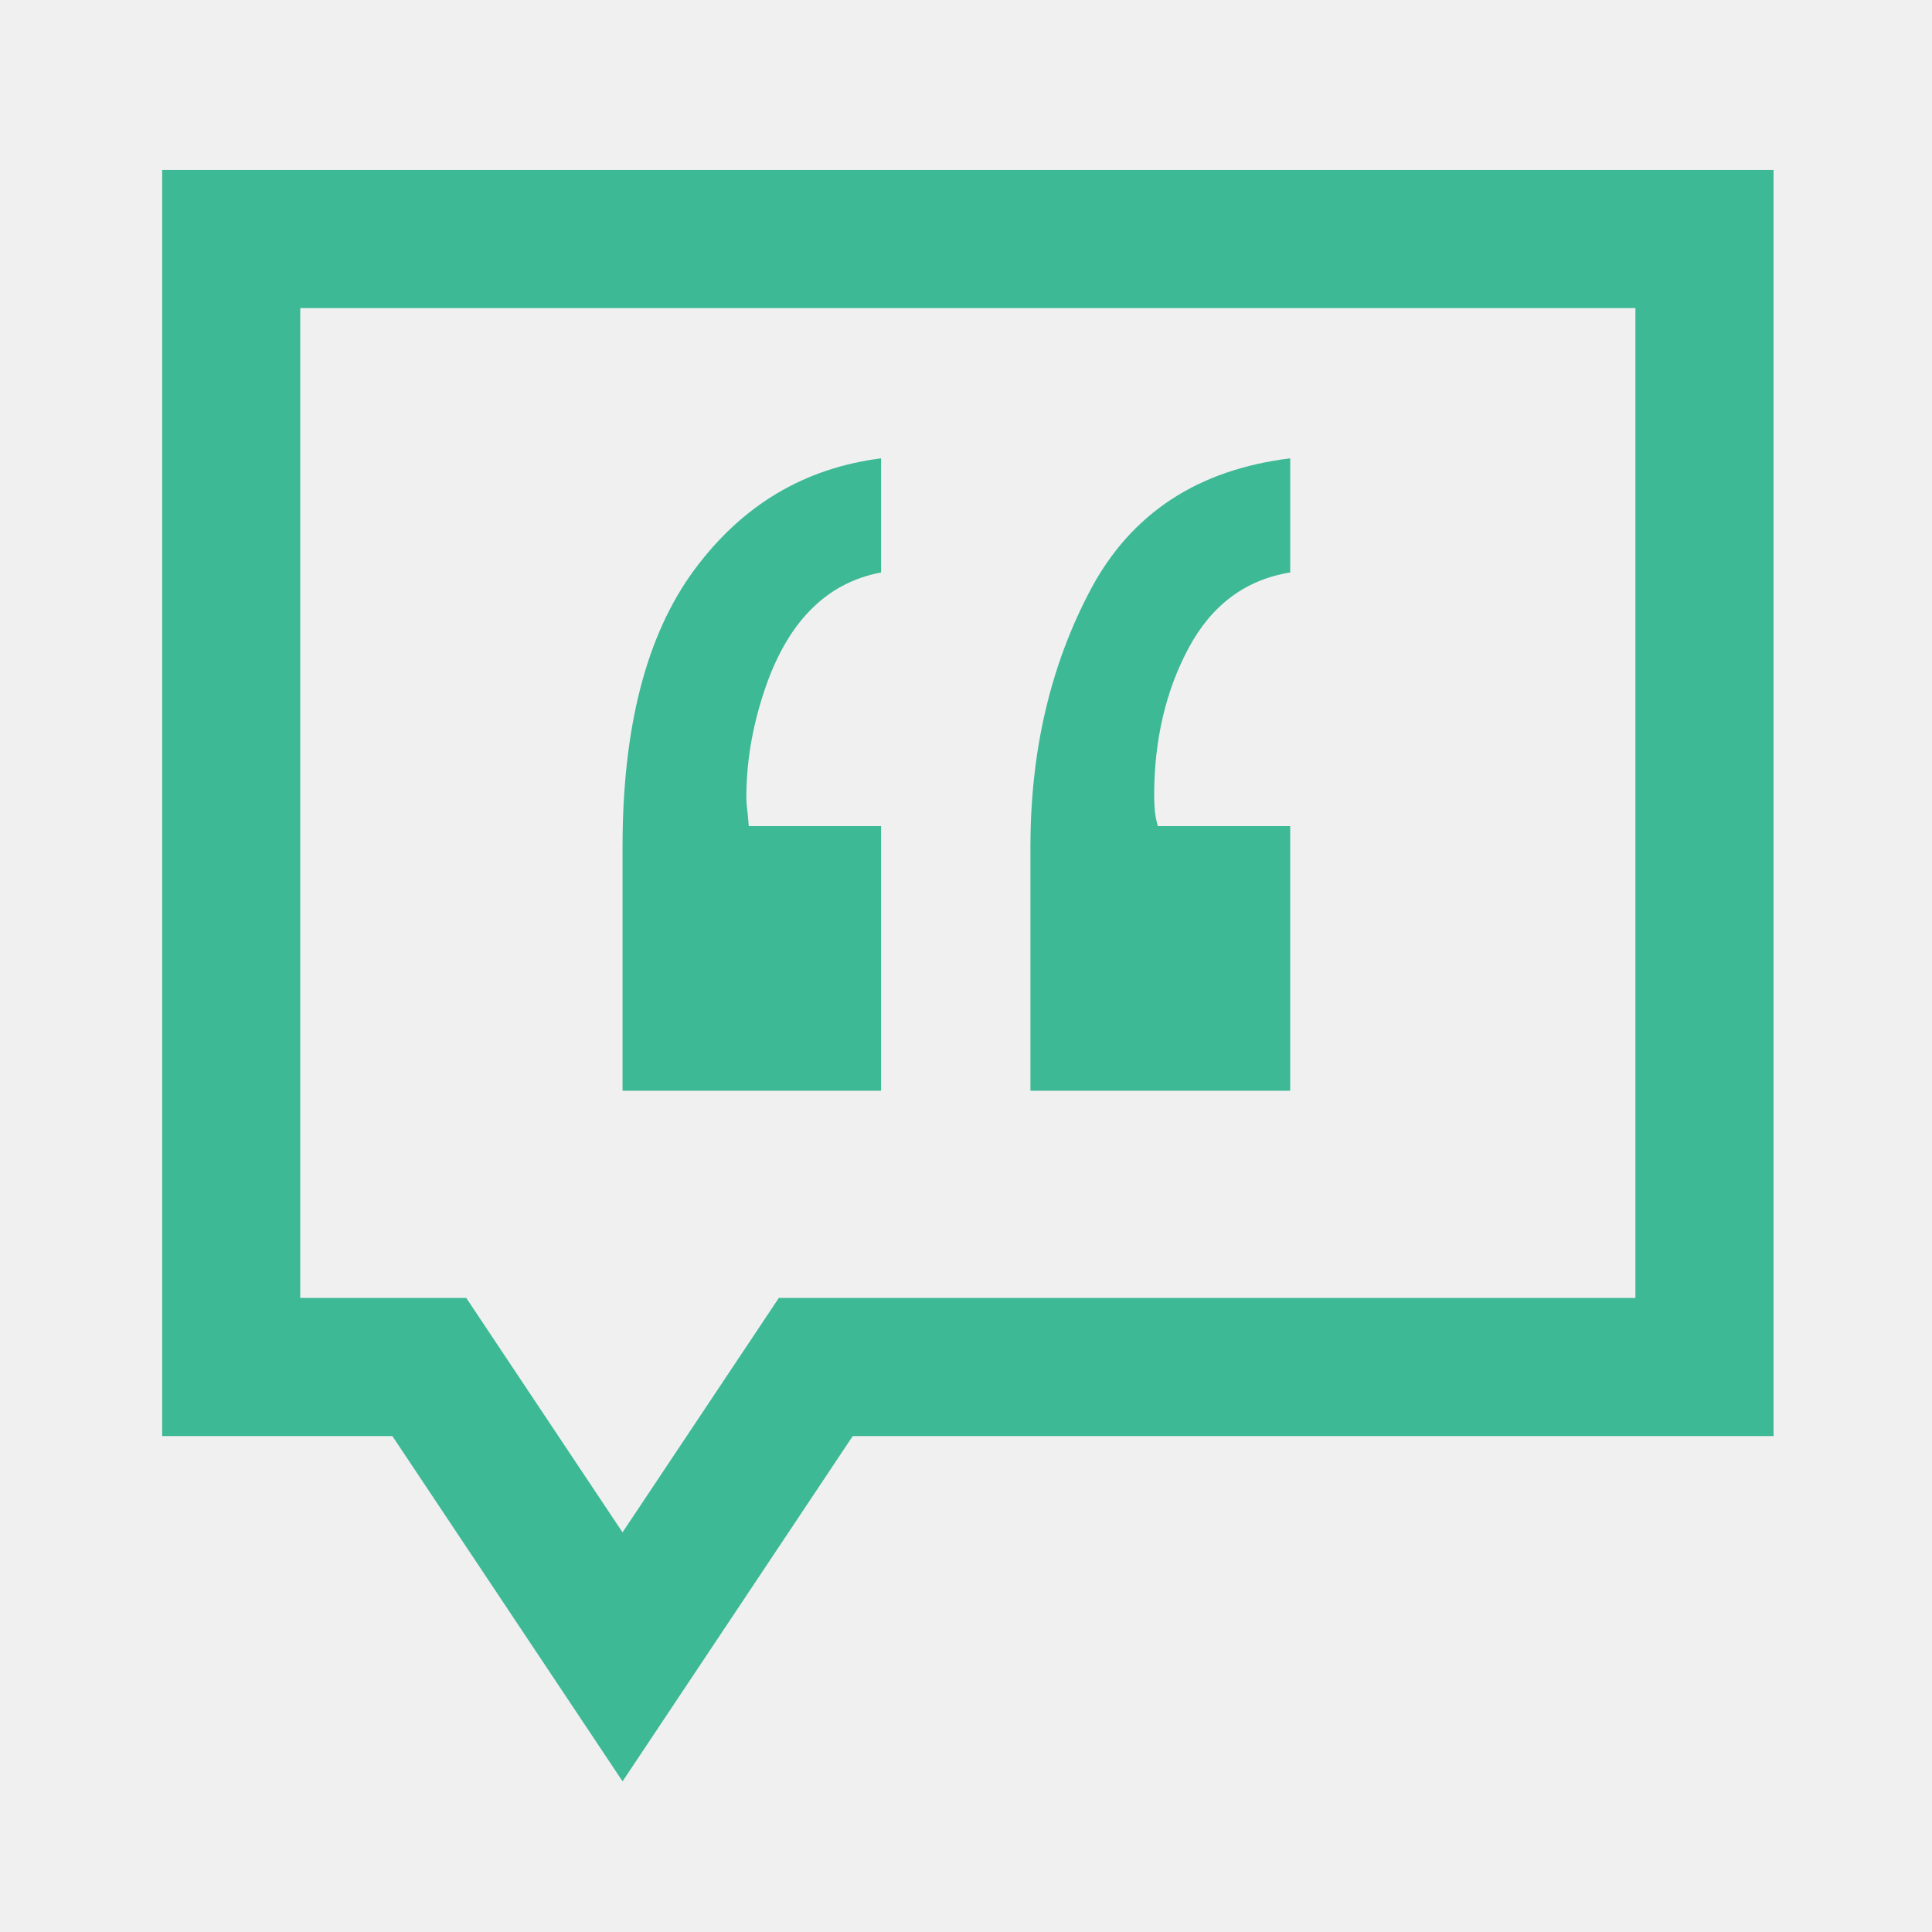
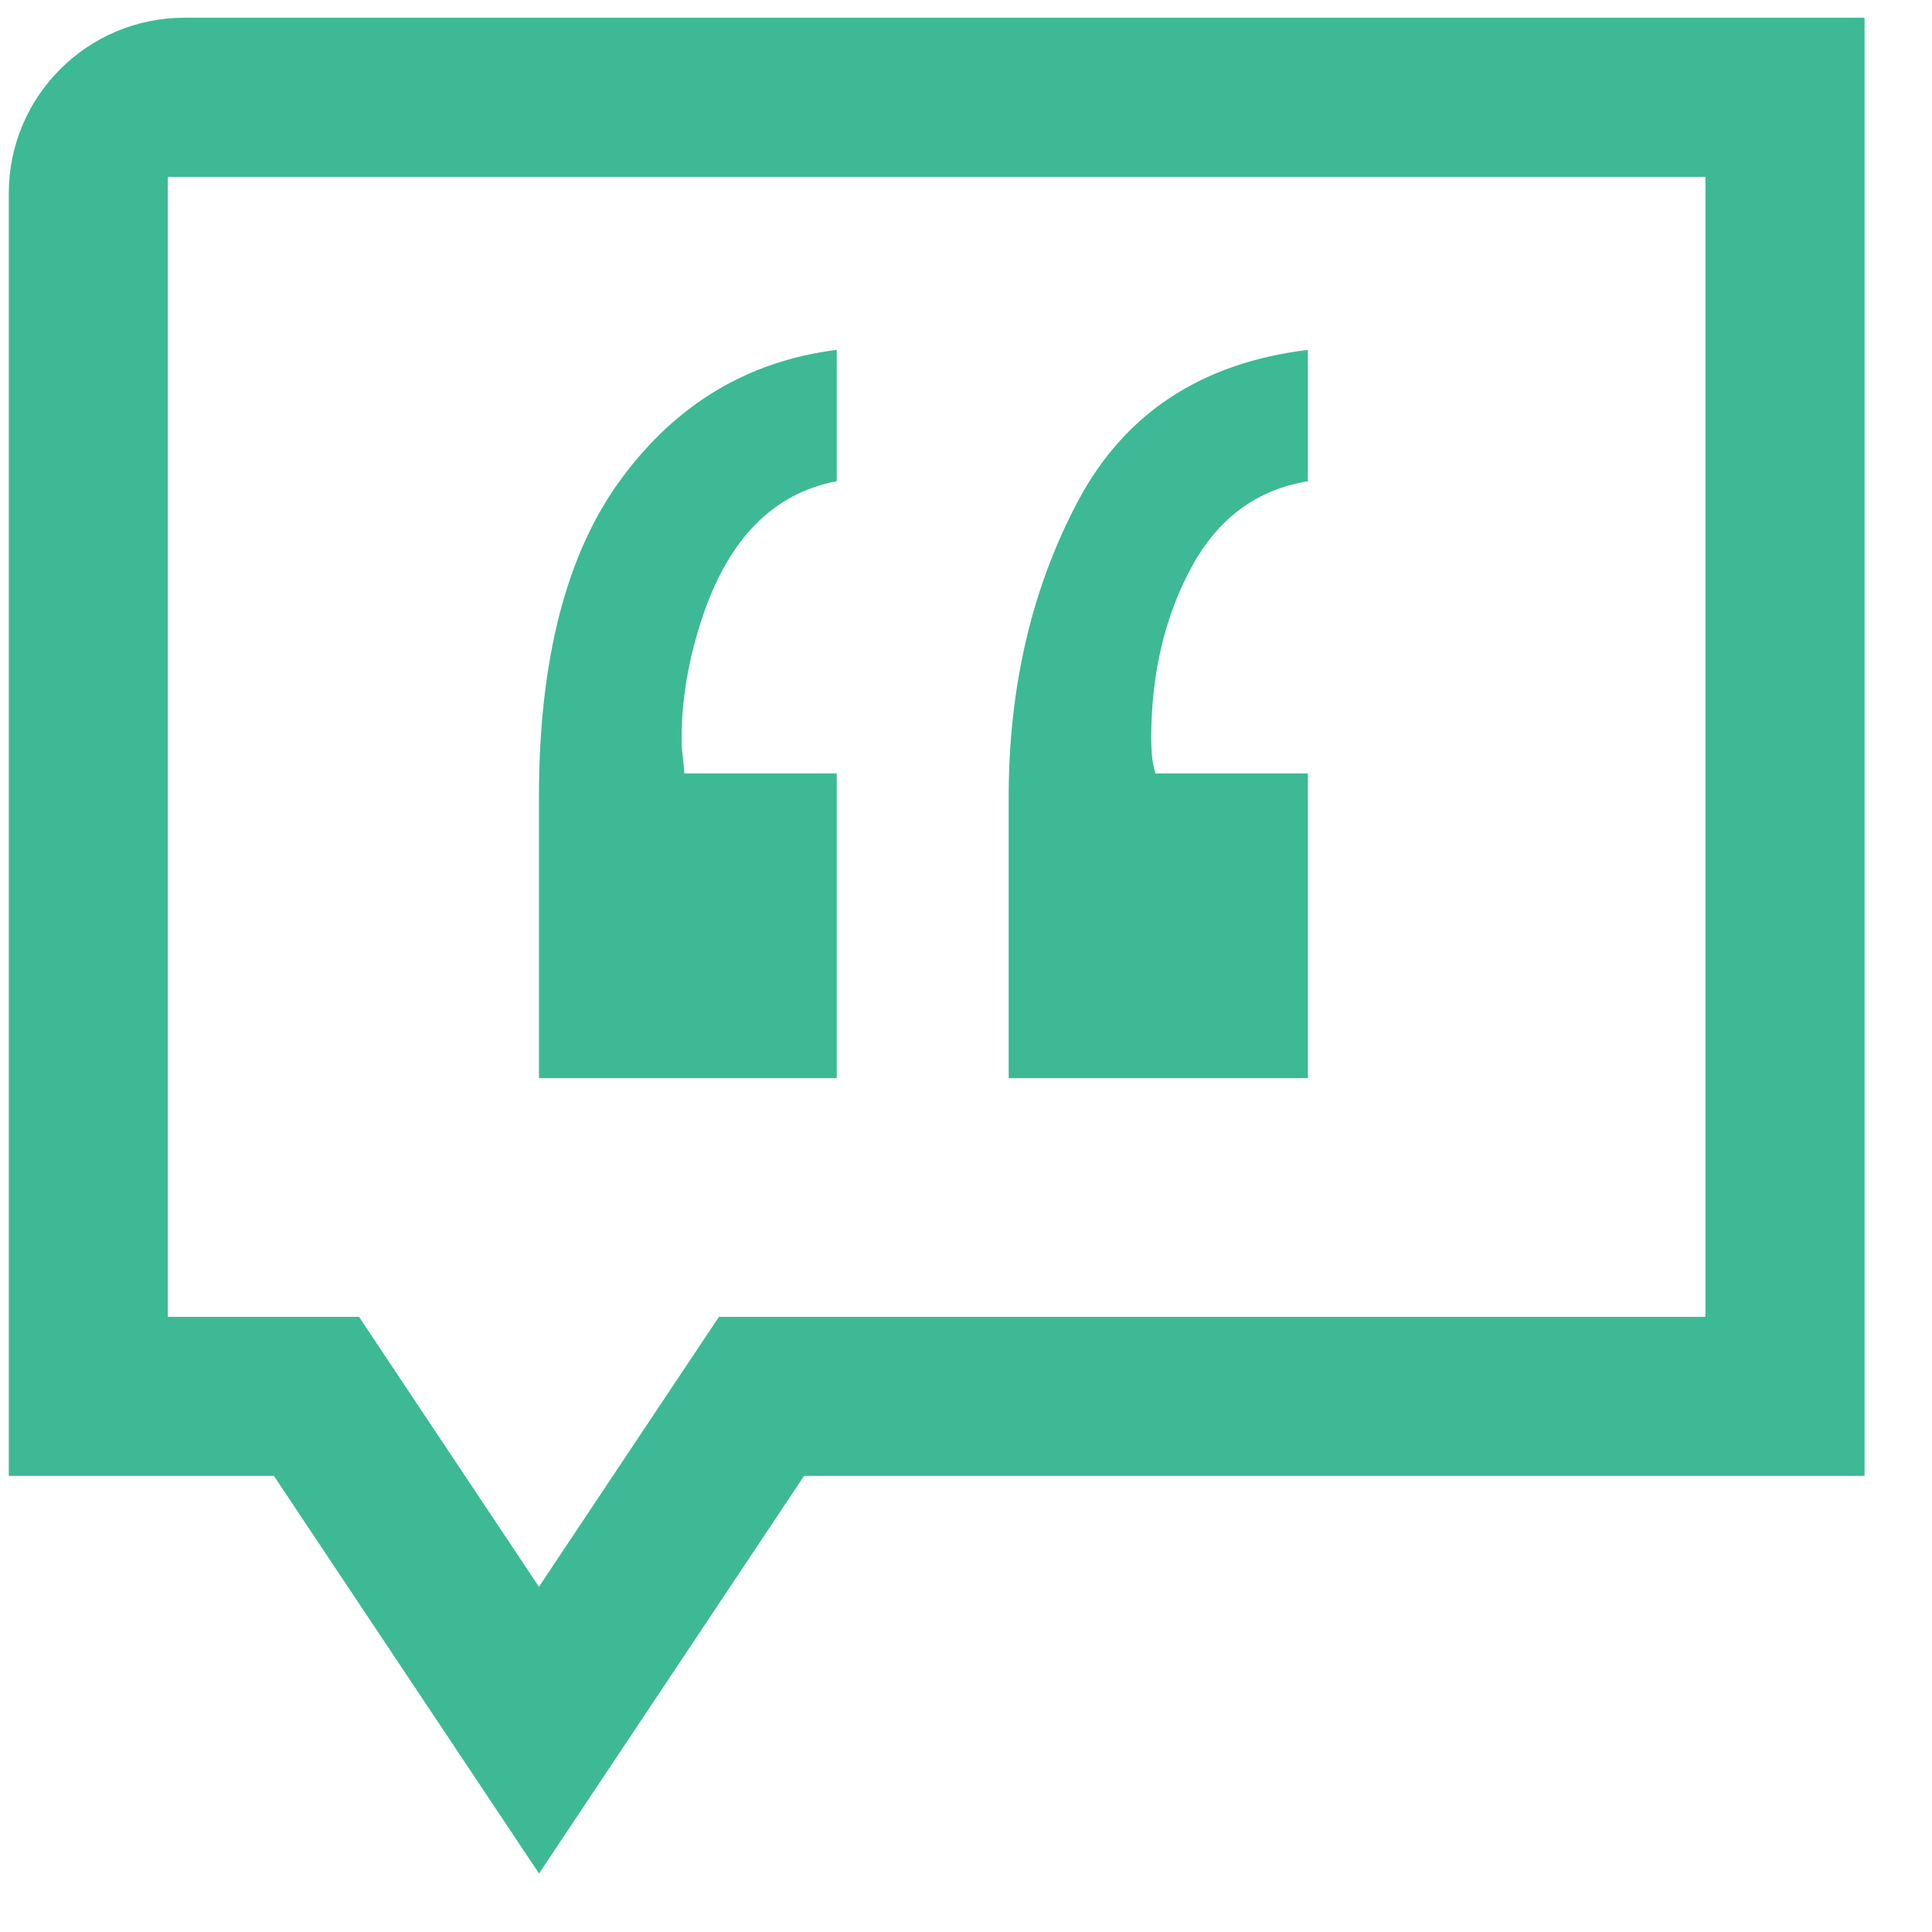
- <svg xmlns="http://www.w3.org/2000/svg" fill="#3DB995" version="1.1" x="0px" y="0px" viewBox="0 0 100 100" enable-background="new 0 0 100 100" xml:space="preserve">
-   <path fill="#3DB995" d="M84.648,15.947v51.234h-40.51h-3.826l-2.123,3.184l-5.967,8.95l-5.966-8.95l-2.123-3.184h-3.826h-4.766  V15.947H84.648 M91.798,8.798H8.394V74.33h11.915l11.915,17.872L44.138,74.33h47.66V8.798L91.798,8.798z" />
-   <path fill="#3DB995" d="M45.604,29.63c-2.888,0.544-4.92,2.639-6.093,6.283c-0.586,1.801-0.879,3.579-0.879,5.338  c0,0.209,0.009,0.389,0.03,0.535c0.021,0.145,0.053,0.47,0.095,0.973h6.847v13.697H32.223V43.828c0-6.197,1.236-10.973,3.708-14.323  c2.471-3.351,5.694-5.278,9.674-5.781V29.63z" />
-   <path fill="#3DB995" d="M66.781,29.63c-2.309,0.377-4.054,1.675-5.25,3.896c-1.191,2.218-1.792,4.775-1.792,7.663  c0,0.254,0.014,0.505,0.032,0.756c0.023,0.249,0.075,0.521,0.158,0.814h6.852v13.697H53.335V43.828  c0-4.982,1.047-9.434,3.137-13.351c2.1-3.915,5.529-6.167,10.31-6.753V29.63z" />
+ <svg xmlns="http://www.w3.org/2000/svg" viewBox="0 0 22 22" version="1.1">
+   <defs />
+   <g id="Page-2" stroke="none" stroke-width="1" fill="none" fill-rule="evenodd">
+     <g id="Annotations" transform="translate(-3660, -1553)">
+       <rect fill="#FFFFFF" x="0" y="0" width="4815" height="6943" />
+       <g id="noun_15788_3db995" transform="translate(3671, 1564) rotate(-360) translate(-3671, -1564) translate(3660, 1553)" fill="#3DB995" fill-rule="nonzero">
+         <path d="M19.42,14.995 L9.156,14.995 L8.187,14.995 L7.649,15.801 L6.137,18.069 L4.625,15.801 L4.088,14.995 L3.118,14.995 L1.911,14.995 L1.911,2.014 L19.42,2.014 L19.42,14.995 Z M0.1,2.202 L0.1,16.806 L3.119,16.806 L6.138,21.334 L9.156,16.806 L21.232,16.806 L21.232,0.202 L2.1,0.202 C0.995,0.202 0.1,1.098 0.1,2.202 Z" id="Shape" />
+         <path d="M7.984,7.072 C7.835,7.529 7.761,7.979 7.761,8.425 C7.761,8.478 7.763,8.523 7.769,8.56 C7.774,8.597 7.782,8.679 7.793,8.807 L9.528,8.807 L9.528,12.277 L6.137,12.277 L6.137,9.078 C6.137,7.508 6.45,6.297 7.077,5.449 C7.703,4.6 8.519,4.111 9.528,3.984 L9.528,5.48 C8.796,5.618 8.281,6.149 7.984,7.072 Z" id="Shape" />
+         <path d="M14.893,5.48 C14.308,5.576 13.866,5.905 13.563,6.467 C13.261,7.029 13.109,7.677 13.109,8.409 C13.109,8.473 13.113,8.537 13.117,8.601 C13.123,8.664 13.136,8.733 13.157,8.807 L14.893,8.807 L14.893,12.277 L11.486,12.277 L11.486,9.078 C11.486,7.815 11.752,6.687 12.281,5.695 C12.813,4.703 13.682,4.132 14.893,3.984 L14.893,5.48 L14.893,5.48 Z" id="Shape" />
+       </g>
+     </g>
+   </g>
</svg>
